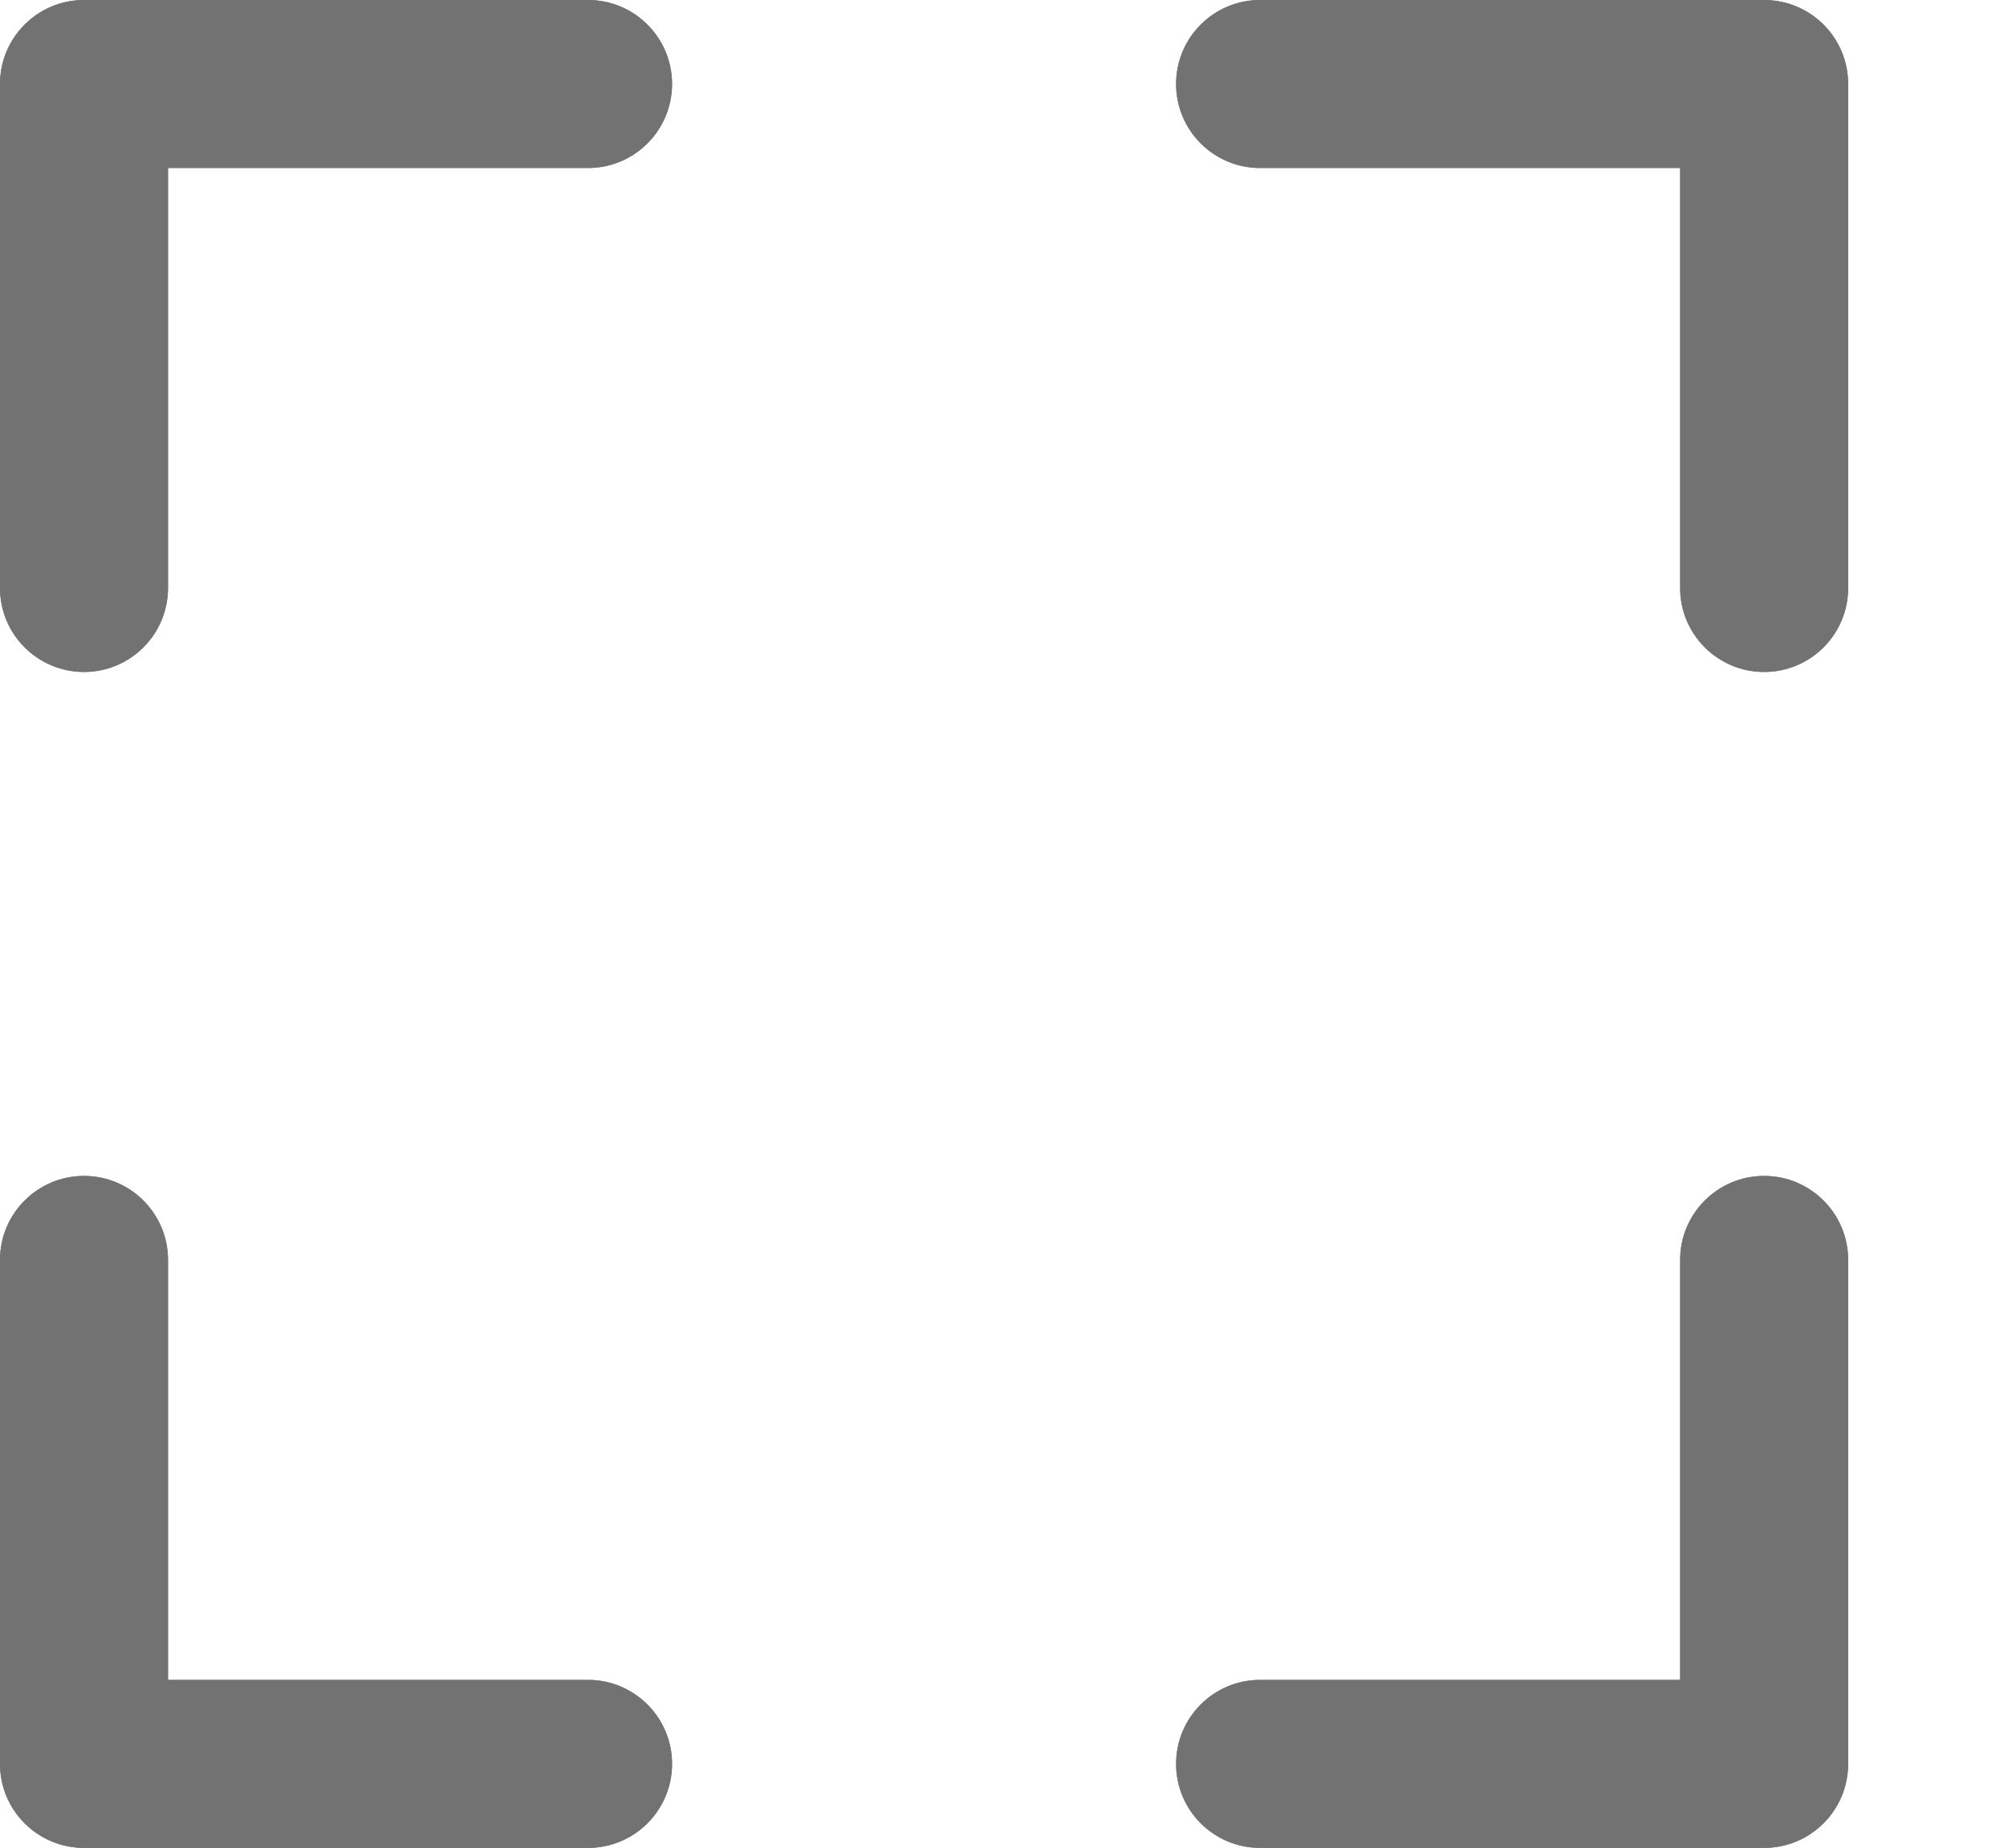
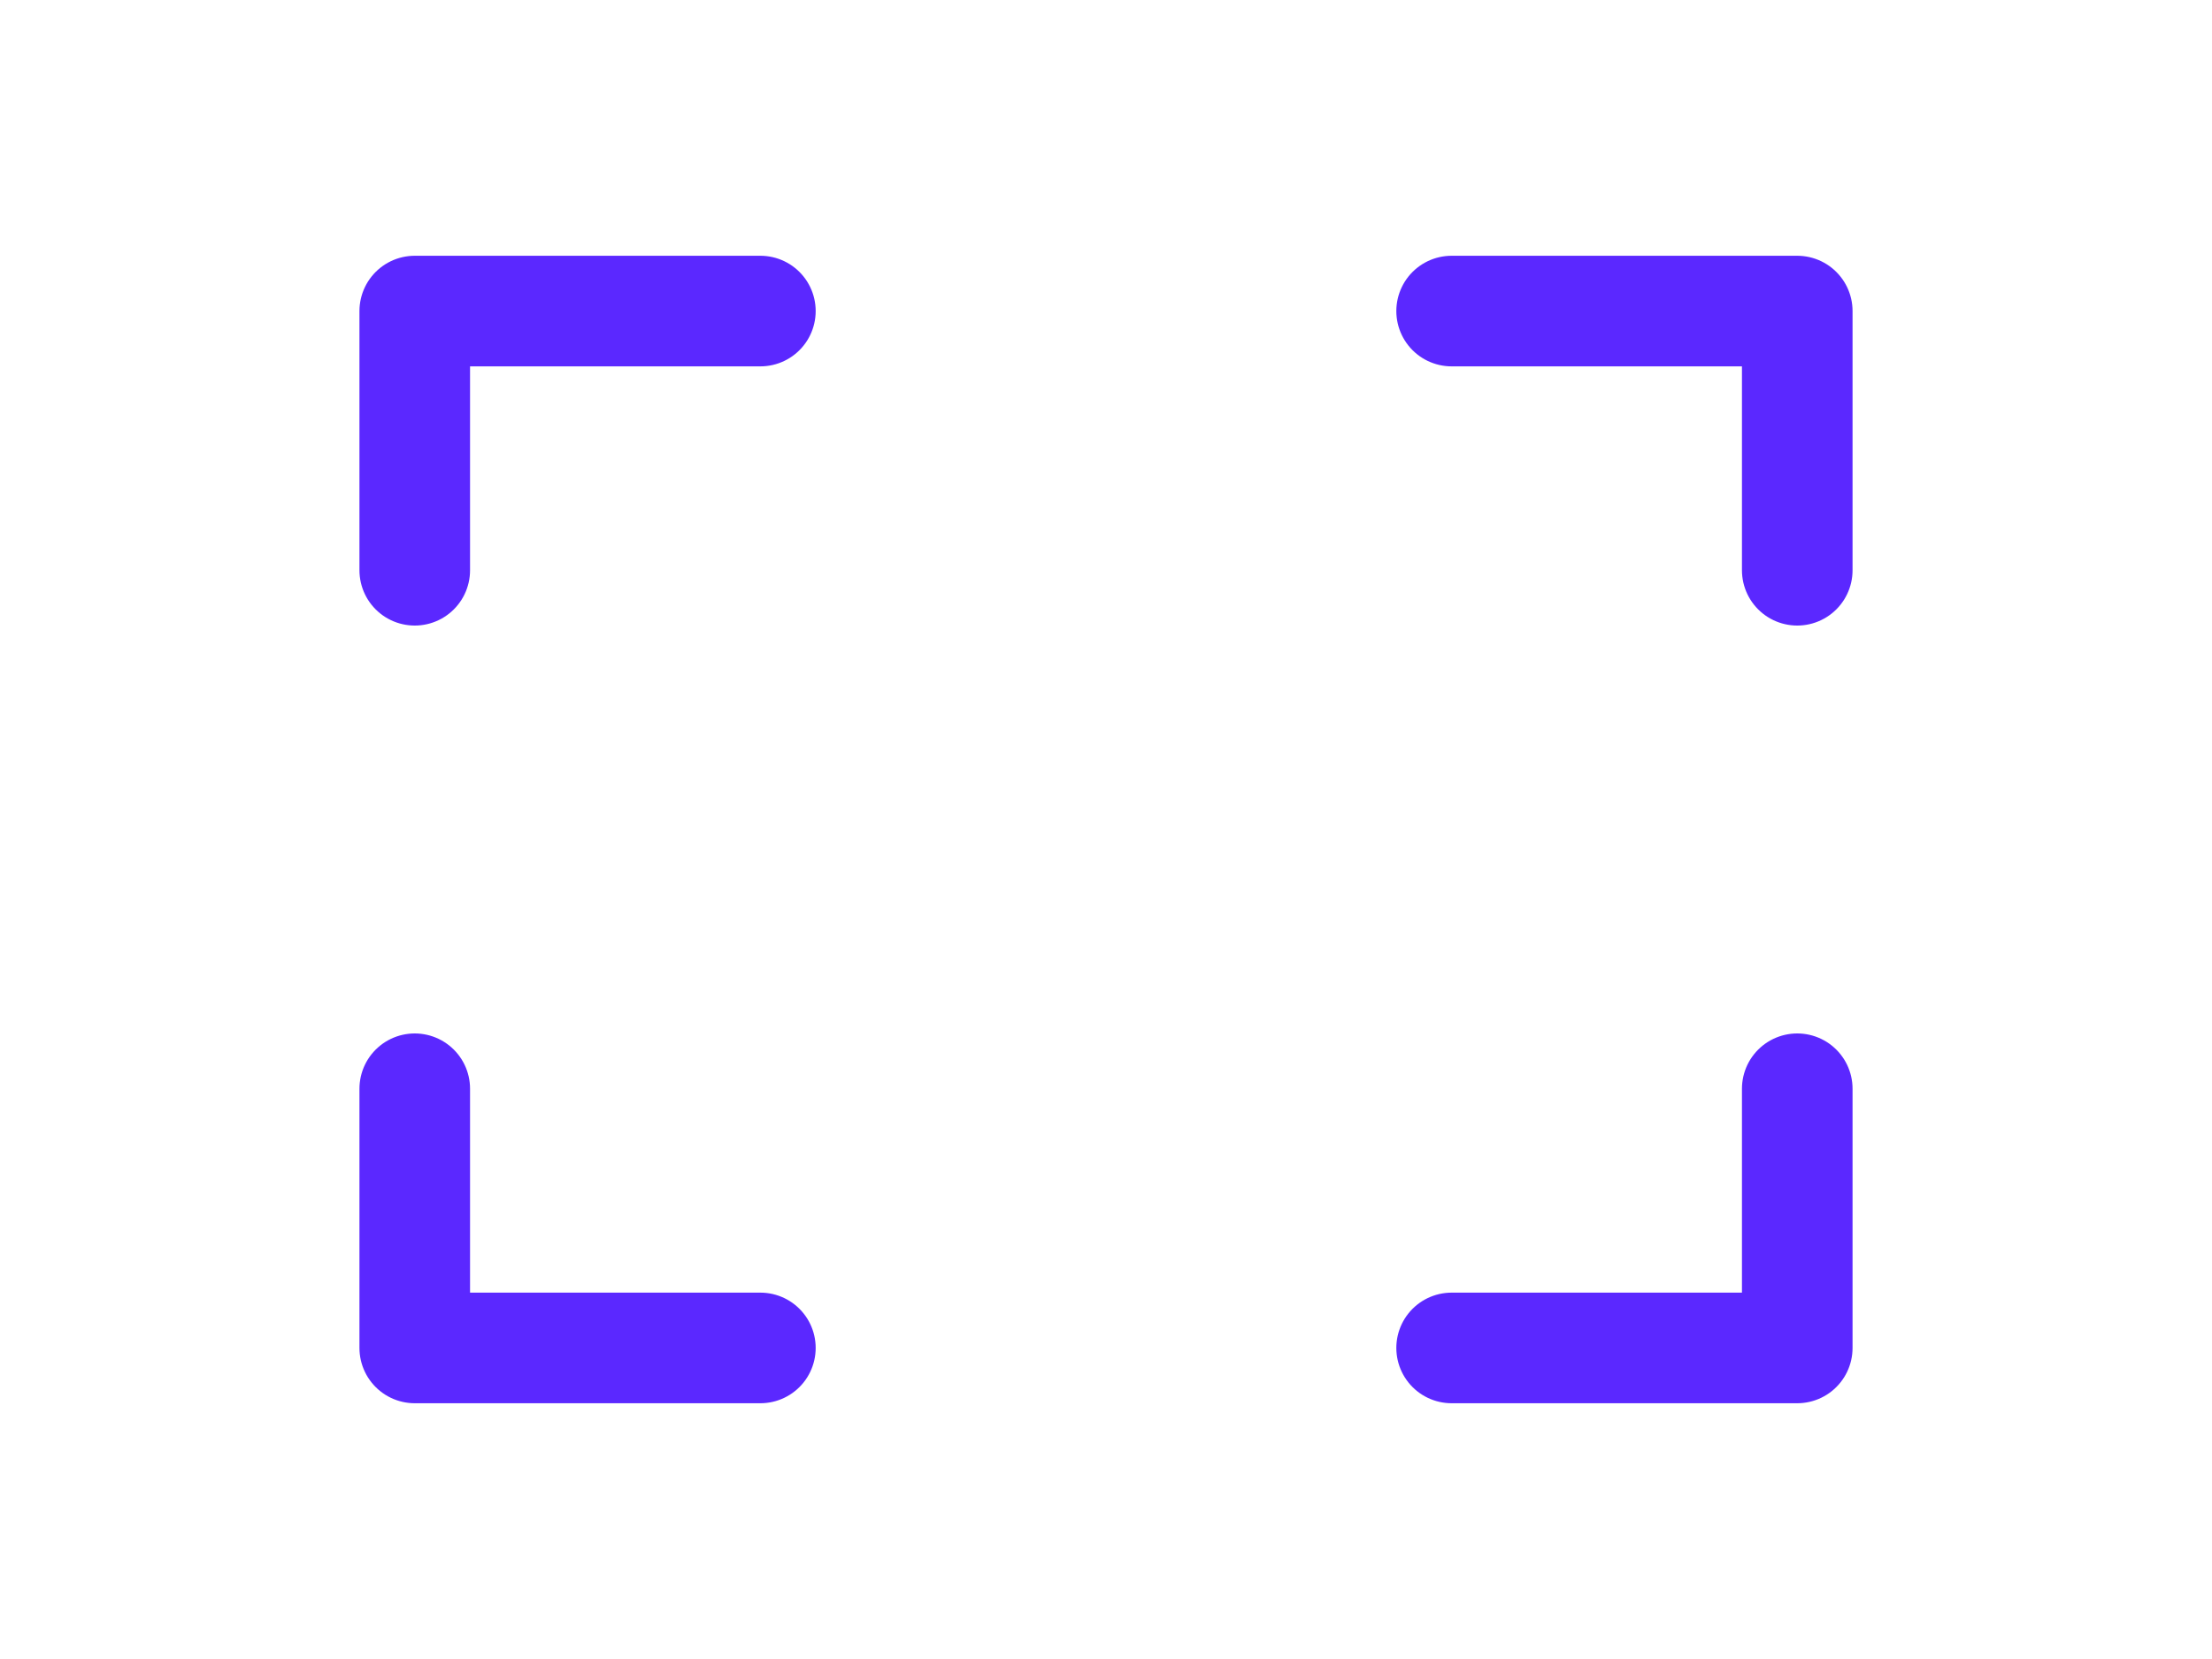
- <svg xmlns="http://www.w3.org/2000/svg" t="1630206268707" class="icon" viewBox="0 0 1117 1024" version="1.1" p-id="1185" width="34.906" height="32">
-   <defs>
-     <style type="text/css" />
-   </defs>
-   <path d="M93.091 93.091v232.727a46.545 46.545 0 0 1-93.091 0V46.545a46.545 46.545 0 0 1 46.545-46.545h279.273a46.545 46.545 0 0 1 0 93.091z m0 837.818h232.727a46.545 46.545 0 0 1 0 93.091H46.545a46.545 46.545 0 0 1-46.545-46.545v-279.273a46.545 46.545 0 0 1 93.091 0zM930.909 93.091h-232.727a46.545 46.545 0 0 1 0-93.091h279.273a46.545 46.545 0 0 1 46.545 46.545v279.273a46.545 46.545 0 0 1-93.091 0z m0 837.818v-232.727a46.545 46.545 0 0 1 93.091 0v279.273a46.545 46.545 0 0 1-46.545 46.545h-279.273a46.545 46.545 0 0 1 0-93.091z" fill="#727272" p-id="1186" />
-   <path d="M93.091 93.091v232.727a46.545 46.545 0 0 1-93.091 0V46.545a46.545 46.545 0 0 1 46.545-46.545h279.273a46.545 46.545 0 0 1 0 93.091z m0 837.818h232.727a46.545 46.545 0 0 1 0 93.091H46.545a46.545 46.545 0 0 1-46.545-46.545v-279.273a46.545 46.545 0 0 1 93.091 0zM930.909 93.091h-232.727a46.545 46.545 0 0 1 0-93.091h279.273a46.545 46.545 0 0 1 46.545 46.545v279.273a46.545 46.545 0 0 1-93.091 0z m0 837.818v-232.727a46.545 46.545 0 0 1 93.091 0v279.273a46.545 46.545 0 0 1-46.545 46.545h-279.273a46.545 46.545 0 0 1 0-93.091z" p-id="1187" fill="#727272" />
+ <svg xmlns="http://www.w3.org/2000/svg" width="40" height="30" viewBox="0 0 40 30" fill="none">
+   <path d="M26.25 5.625H32.5V10.312" stroke="#5B28FF" stroke-width="2" stroke-linecap="round" stroke-linejoin="round" />
+   <path d="M13.75 24.375H7.5V19.688" stroke="#5B28FF" stroke-width="2" stroke-linecap="round" stroke-linejoin="round" />
+   <path d="M32.5 19.688V24.375H26.25" stroke="#5B28FF" stroke-width="2" stroke-linecap="round" stroke-linejoin="round" />
+   <path d="M7.5 10.312V5.625H13.75" stroke="#5B28FF" stroke-width="2" stroke-linecap="round" stroke-linejoin="round" />
</svg>
